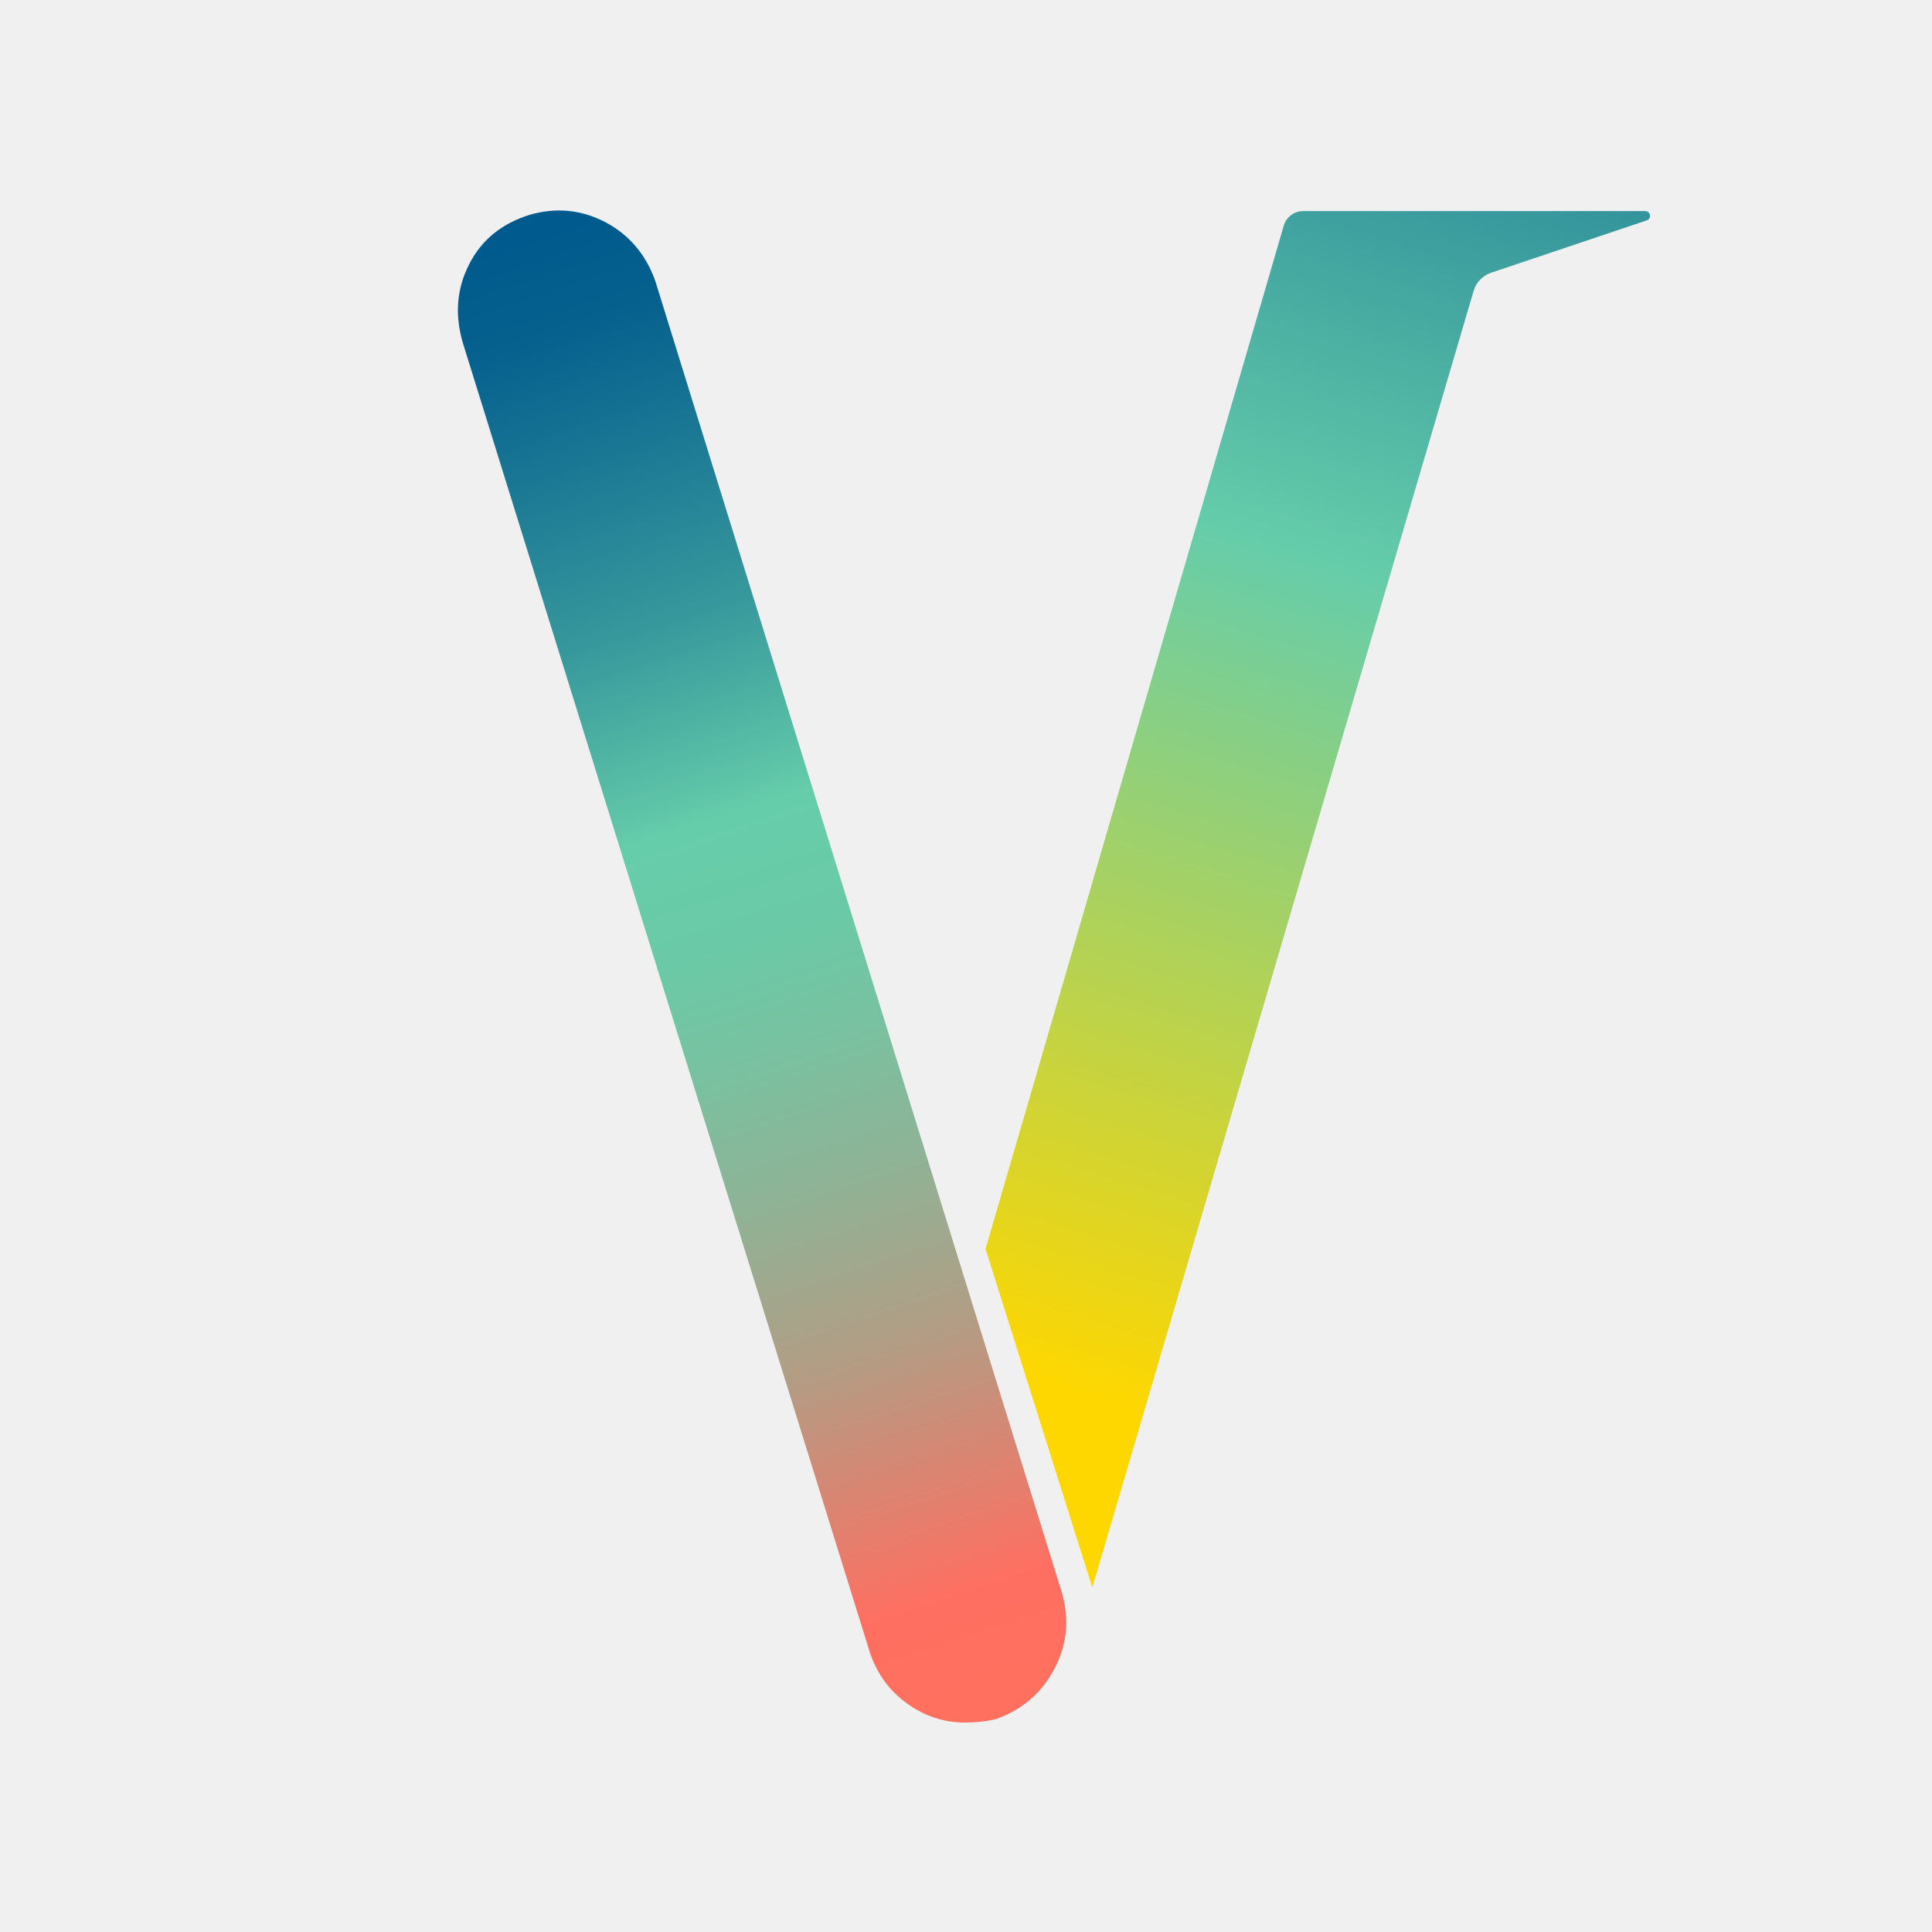
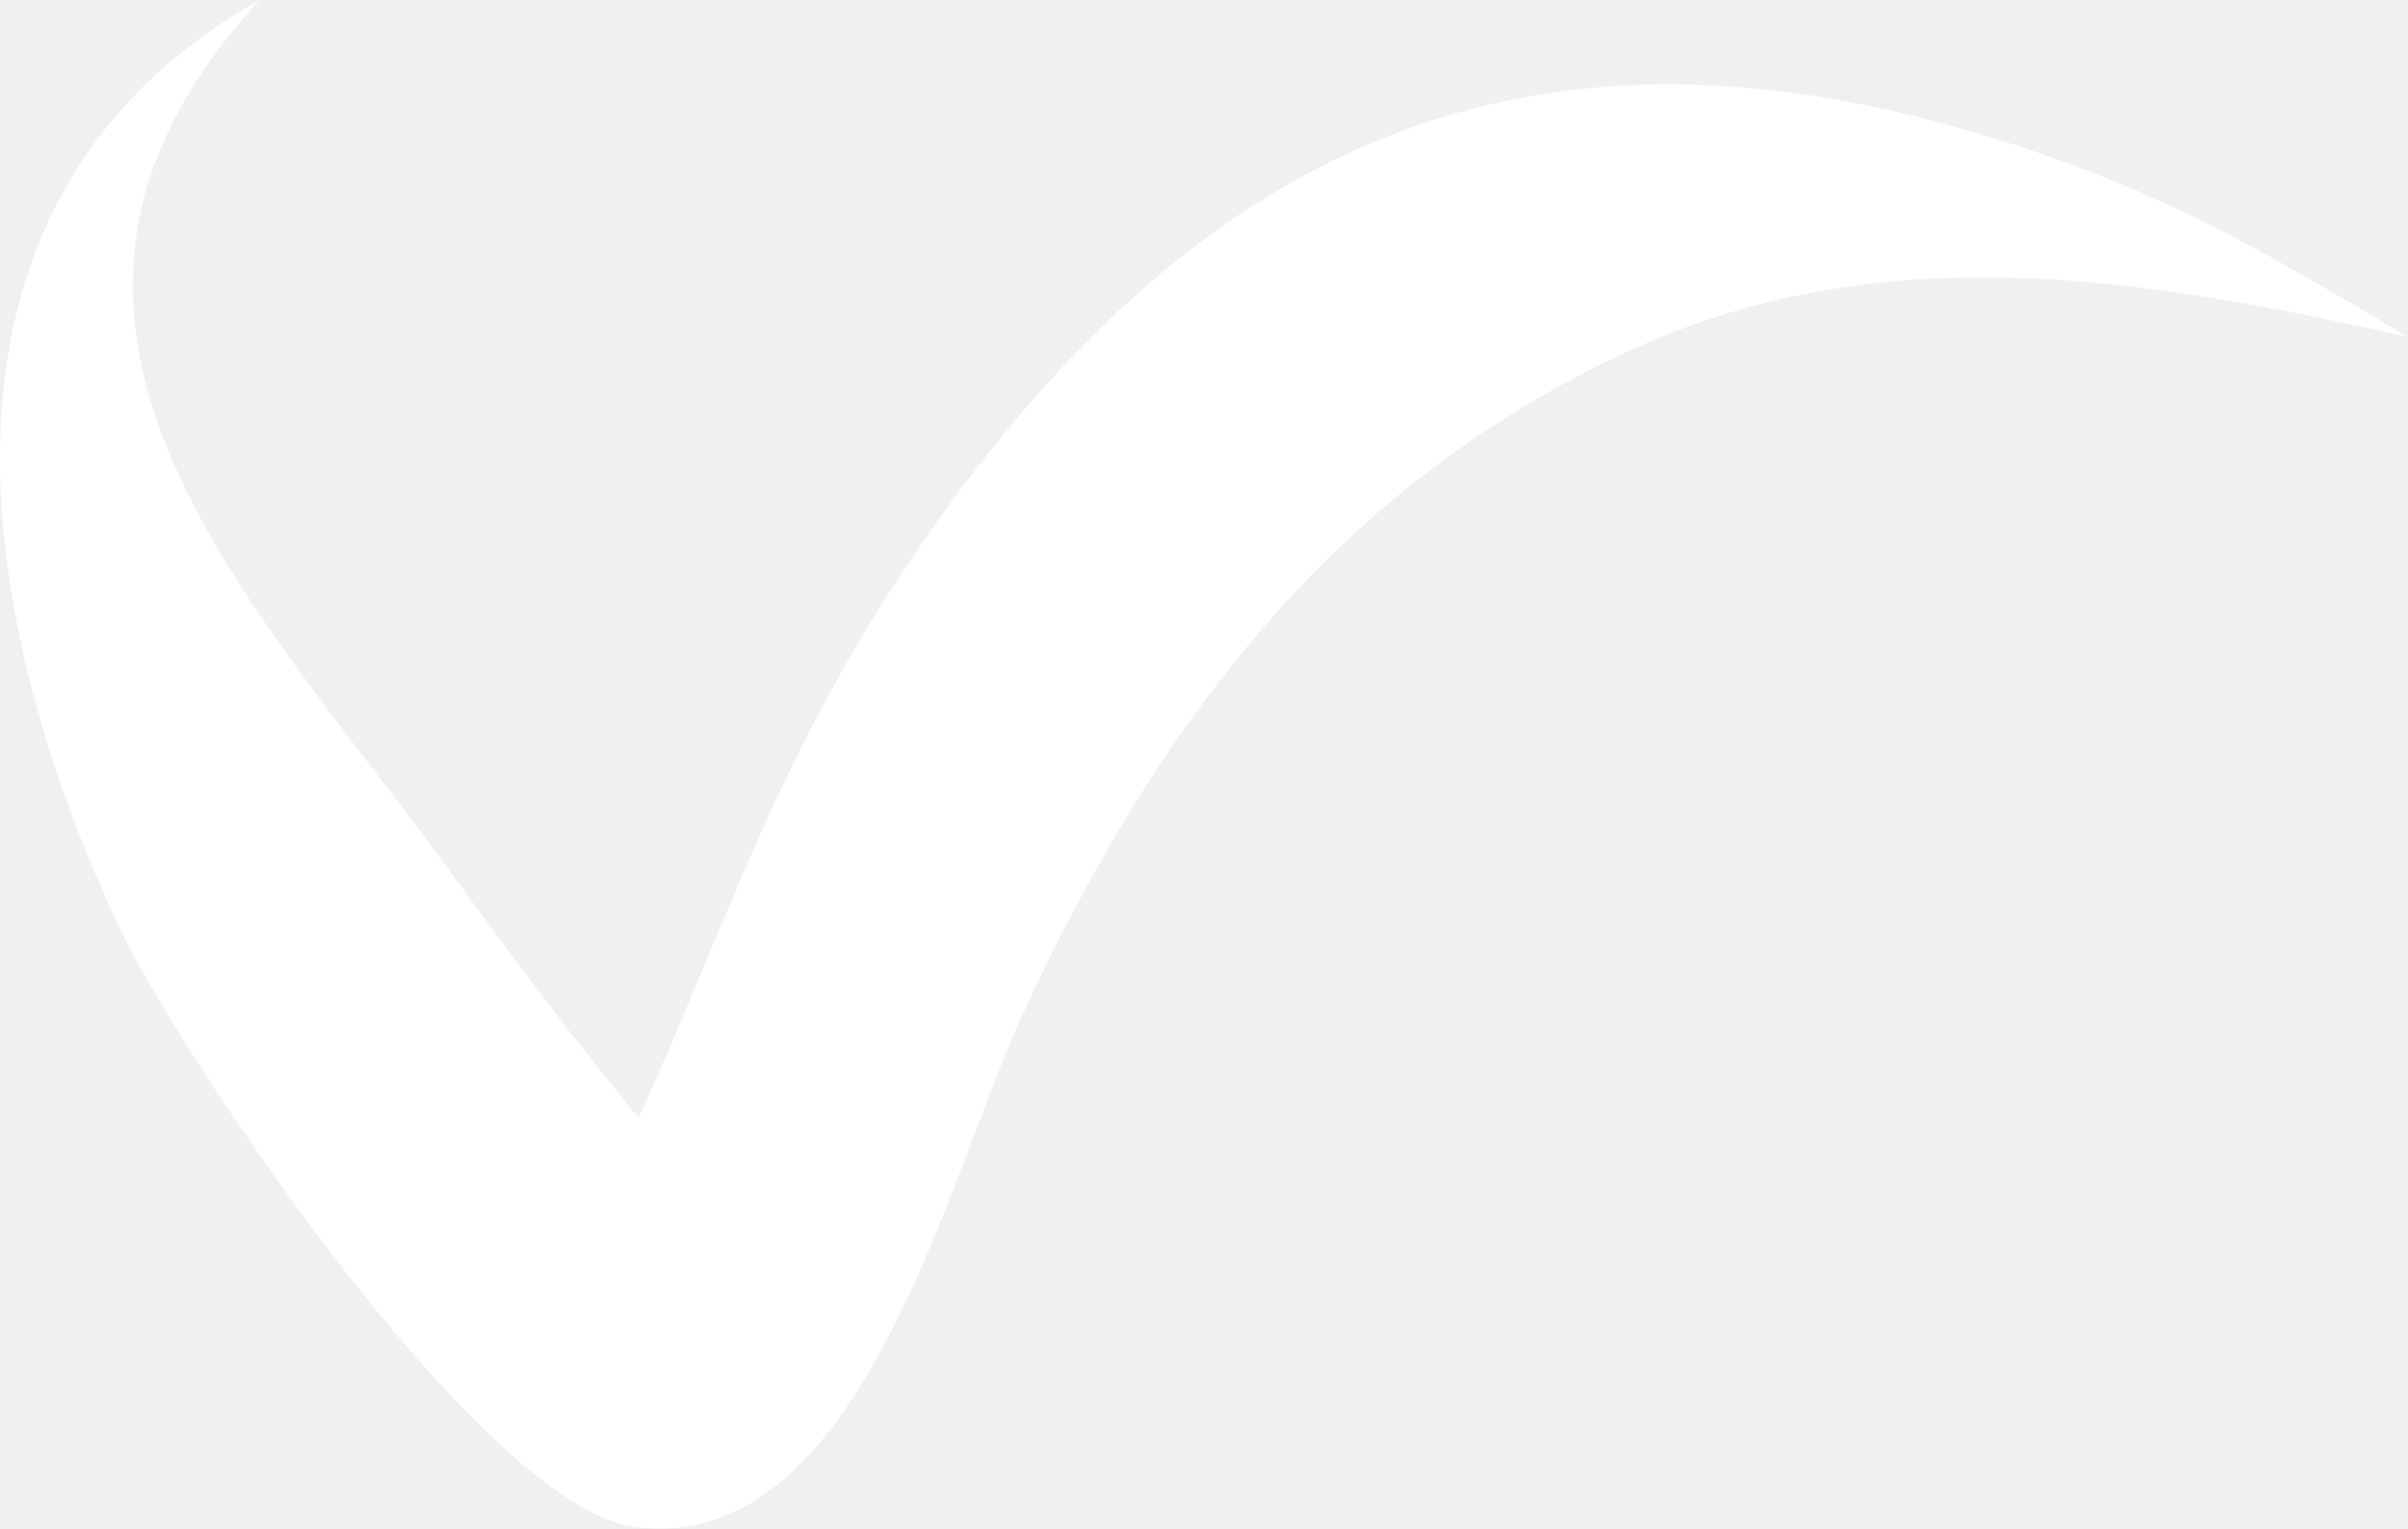
- <svg xmlns="http://www.w3.org/2000/svg" id="Layer_1" data-name="Layer 1" viewBox="0 0 1080 1080">
+ <svg xmlns="http://www.w3.org/2000/svg" id="Layer_1" data-name="Layer 1" viewBox="0 0 910.25 577.65">
  <defs>
    <style>
      .cls-1 {
-         fill: url(#linear-gradient-2);
-       }
- 
-       .cls-2 {
-         fill: url(#linear-gradient);
+       fill: #fff;
+       fill-rule: evenodd;
      }
    </style>
-     <linearGradient id="linear-gradient" x1="646.84" y1="1215.58" x2="293.2" y2="132.97" gradientUnits="userSpaceOnUse">
-       <stop offset="0" stop-color="gold" />
-       <stop offset=".03" stop-color="#ffbb19" />
-       <stop offset=".07" stop-color="#ff9f33" />
-       <stop offset=".12" stop-color="#ff8a47" />
-       <stop offset=".16" stop-color="#ff7a55" />
-       <stop offset=".22" stop-color="#ff715e" />
-       <stop offset=".3" stop-color="#ff6f61" />
-       <stop offset=".36" stop-color="#db8471" />
-       <stop offset=".43" stop-color="#b19e85" />
-       <stop offset=".51" stop-color="#90b295" />
-       <stop offset=".58" stop-color="#79c1a0" />
-       <stop offset=".64" stop-color="#6acaa7" />
-       <stop offset=".7" stop-color="#66cdaa" />
-       <stop offset=".71" stop-color="#60c6a8" />
-       <stop offset=".8" stop-color="#37989c" />
-       <stop offset=".89" stop-color="#197694" />
-       <stop offset=".95" stop-color="#06618e" />
-       <stop offset="1" stop-color="#005a8d" />
-     </linearGradient>
-     <linearGradient id="linear-gradient-2" x1="615.66" y1="784.19" x2="902.1" y2="-141.8" gradientUnits="userSpaceOnUse">
-       <stop offset="0" stop-color="gold" />
-       <stop offset=".5" stop-color="#66cdaa" />
-       <stop offset="1" stop-color="#005a8d" />
-     </linearGradient>
  </defs>
-   <path class="cls-2" d="M486.21,923.58L258.5,190.92c-4.32-15.43-3.09-29.77,3.7-43.04,6.78-13.57,18.05-22.83,33.79-27.77,14.81-4.32,29-2.93,42.58,4.17,13.26,7.1,22.52,18.05,27.77,32.86l227.25,733.12c4.32,15.12,2.93,29.32-4.17,42.58-7.1,13.58-18.05,22.99-32.86,28.23-5.55,1.24-11.27,1.85-17.12,1.85-11.73,0-22.53-3.54-32.4-10.65-9.88-7.09-16.82-16.66-20.83-28.69Z" />
-   <path class="cls-1" d="M823.75,162.64l-213.13,724.83-59.71-189.3L717.61,126.19c1.41-4.85,5.86-8.19,10.92-8.19h191.15c3.03,0,3.72,4.24,.85,5.2-28.99,9.75-57.99,19.5-86.98,29.26-4.73,1.59-8.39,5.39-9.8,10.19Z" />
+   <path class="cls-1" d="M98.19,0c-111.75,121.15-3.36,225.86,72.18,329.64,25.9,35.58,47.12,63.62,70.98,92.85,34.29-74.4,53.71-143.06,114.14-227.18C462.2,46.61,589.77-3.47,767.81,56.8c56.96,19.29,91.36,40.26,142.44,70.57-97.11-21.92-196.51-38.82-291.35,3.84-113.29,51.05-181.64,142.11-232.59,252.71-28.53,61.94-61.38,204.89-146.63,193.04-58.87-8.27-173.85-181.66-195.31-227.91C-11.28,229.47-35.02,74.66,98.19,0h0Z" />
</svg>
